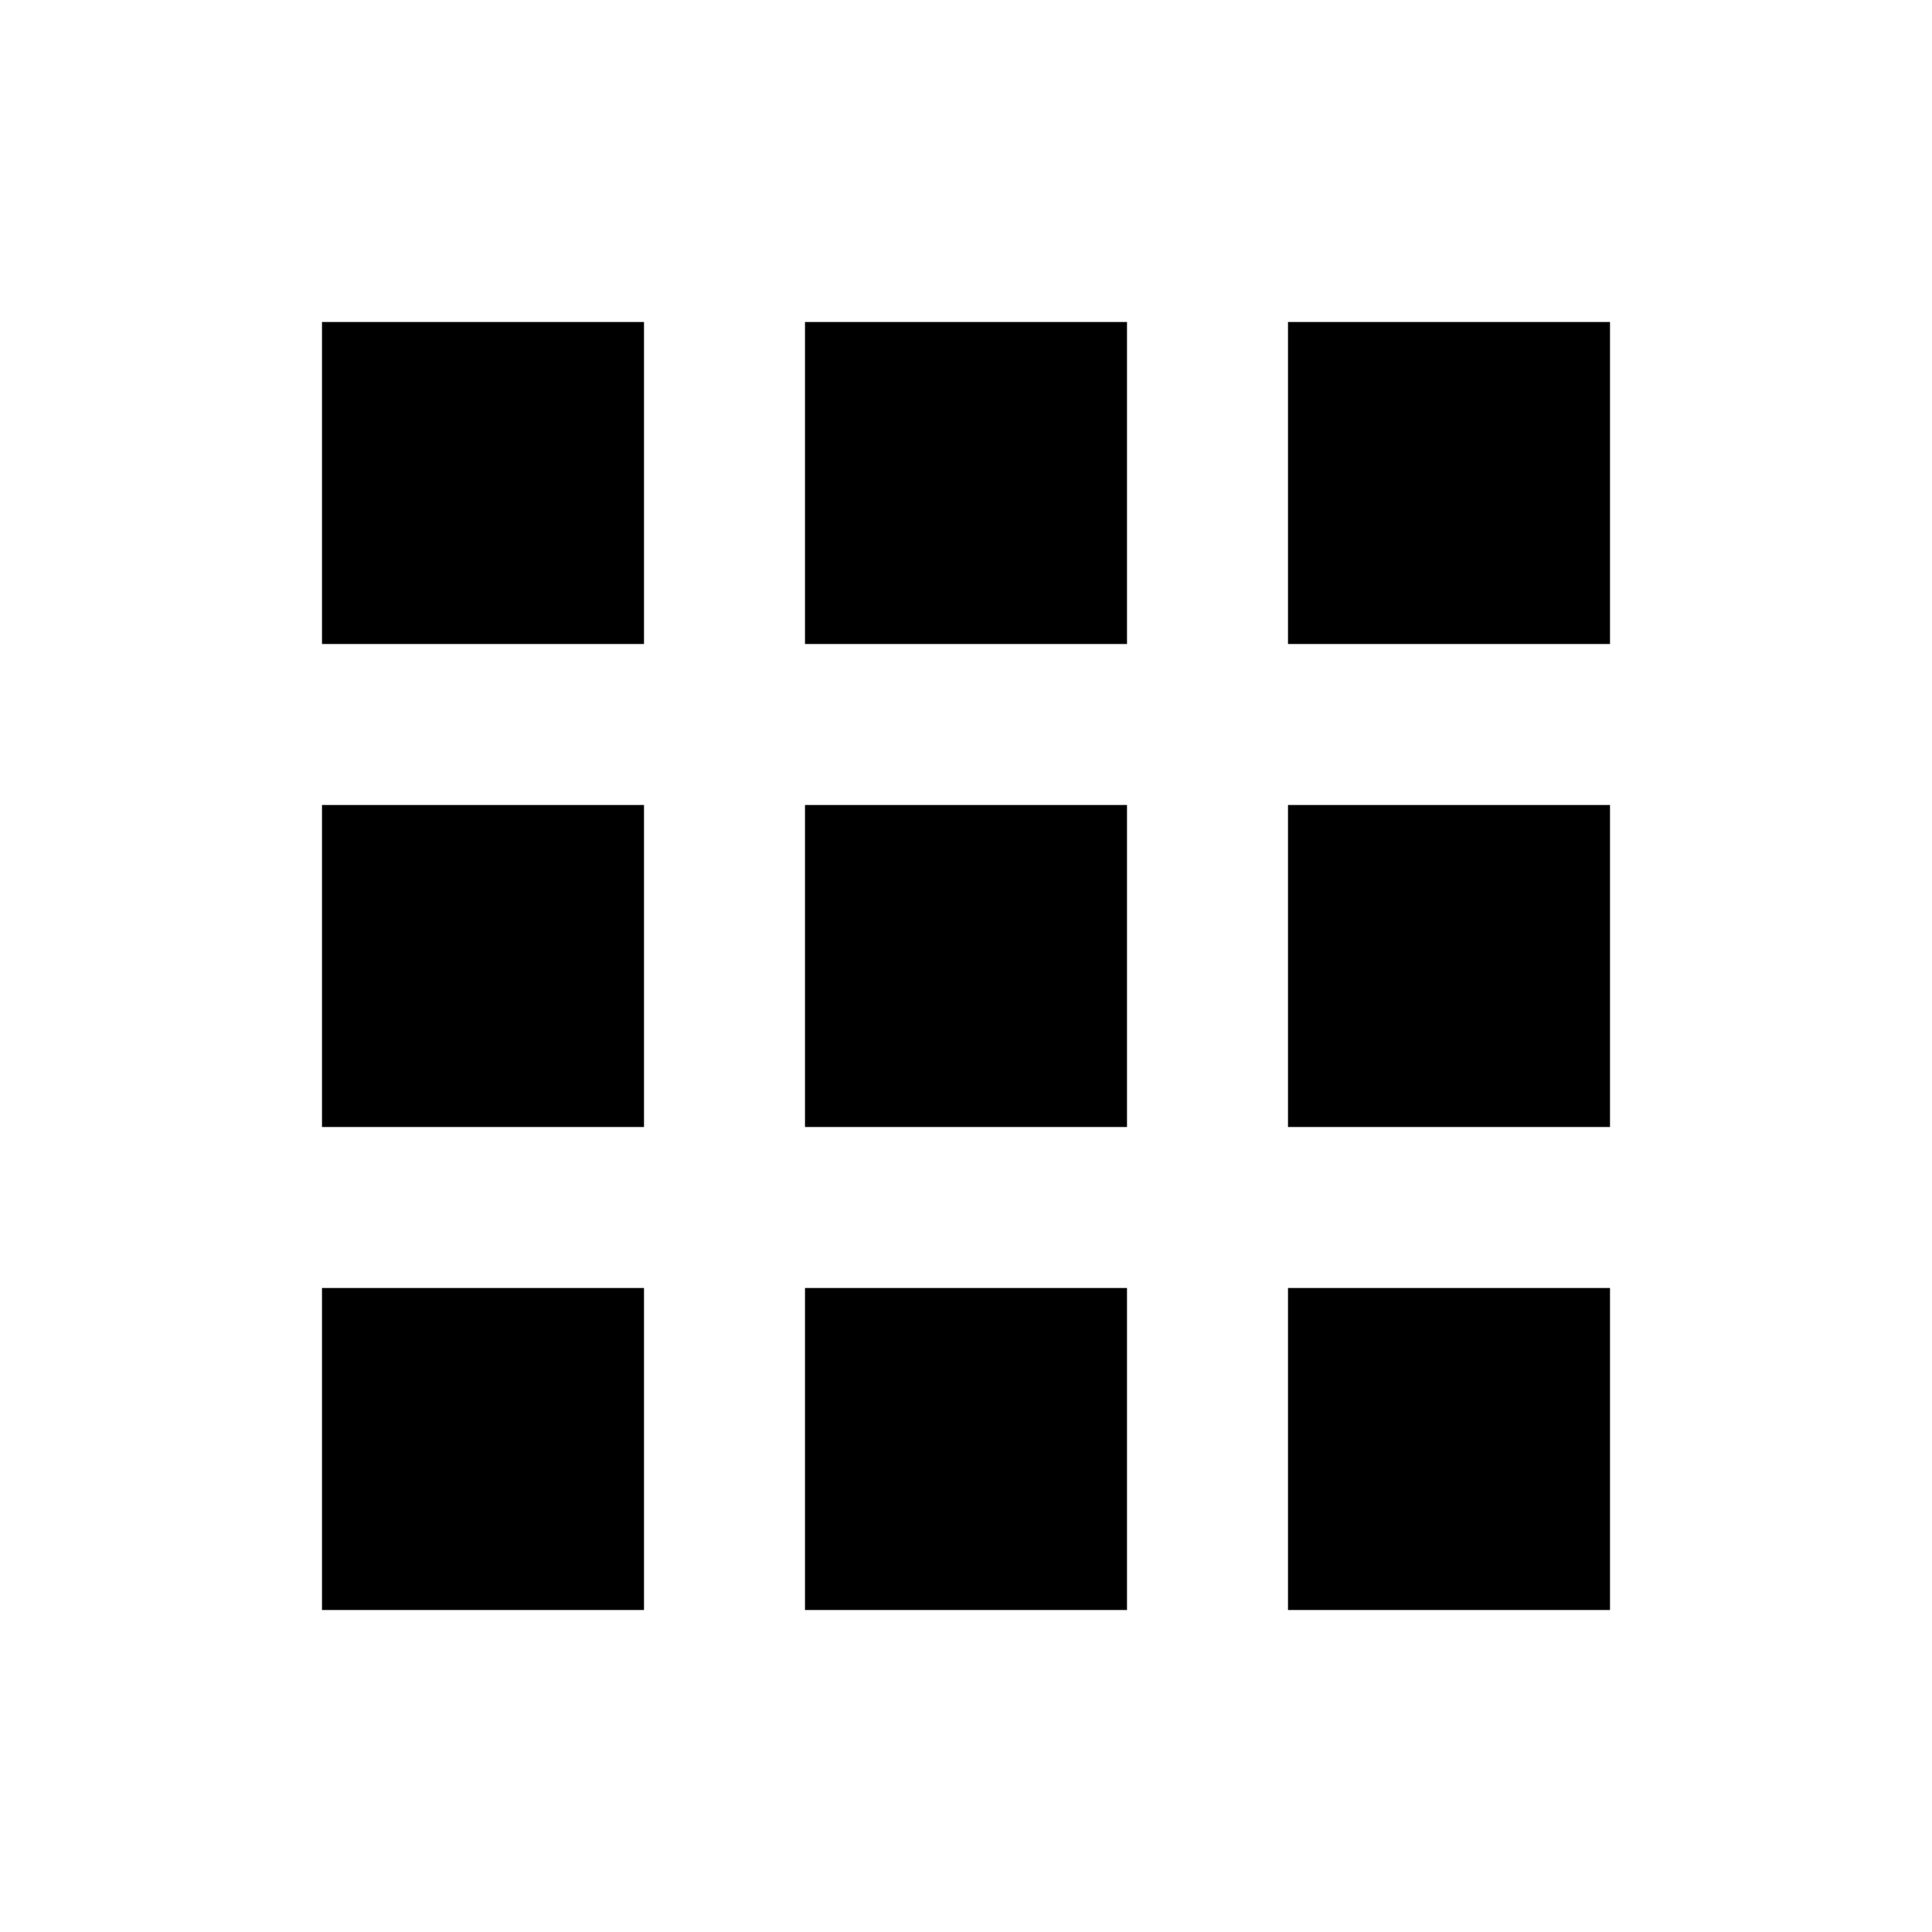
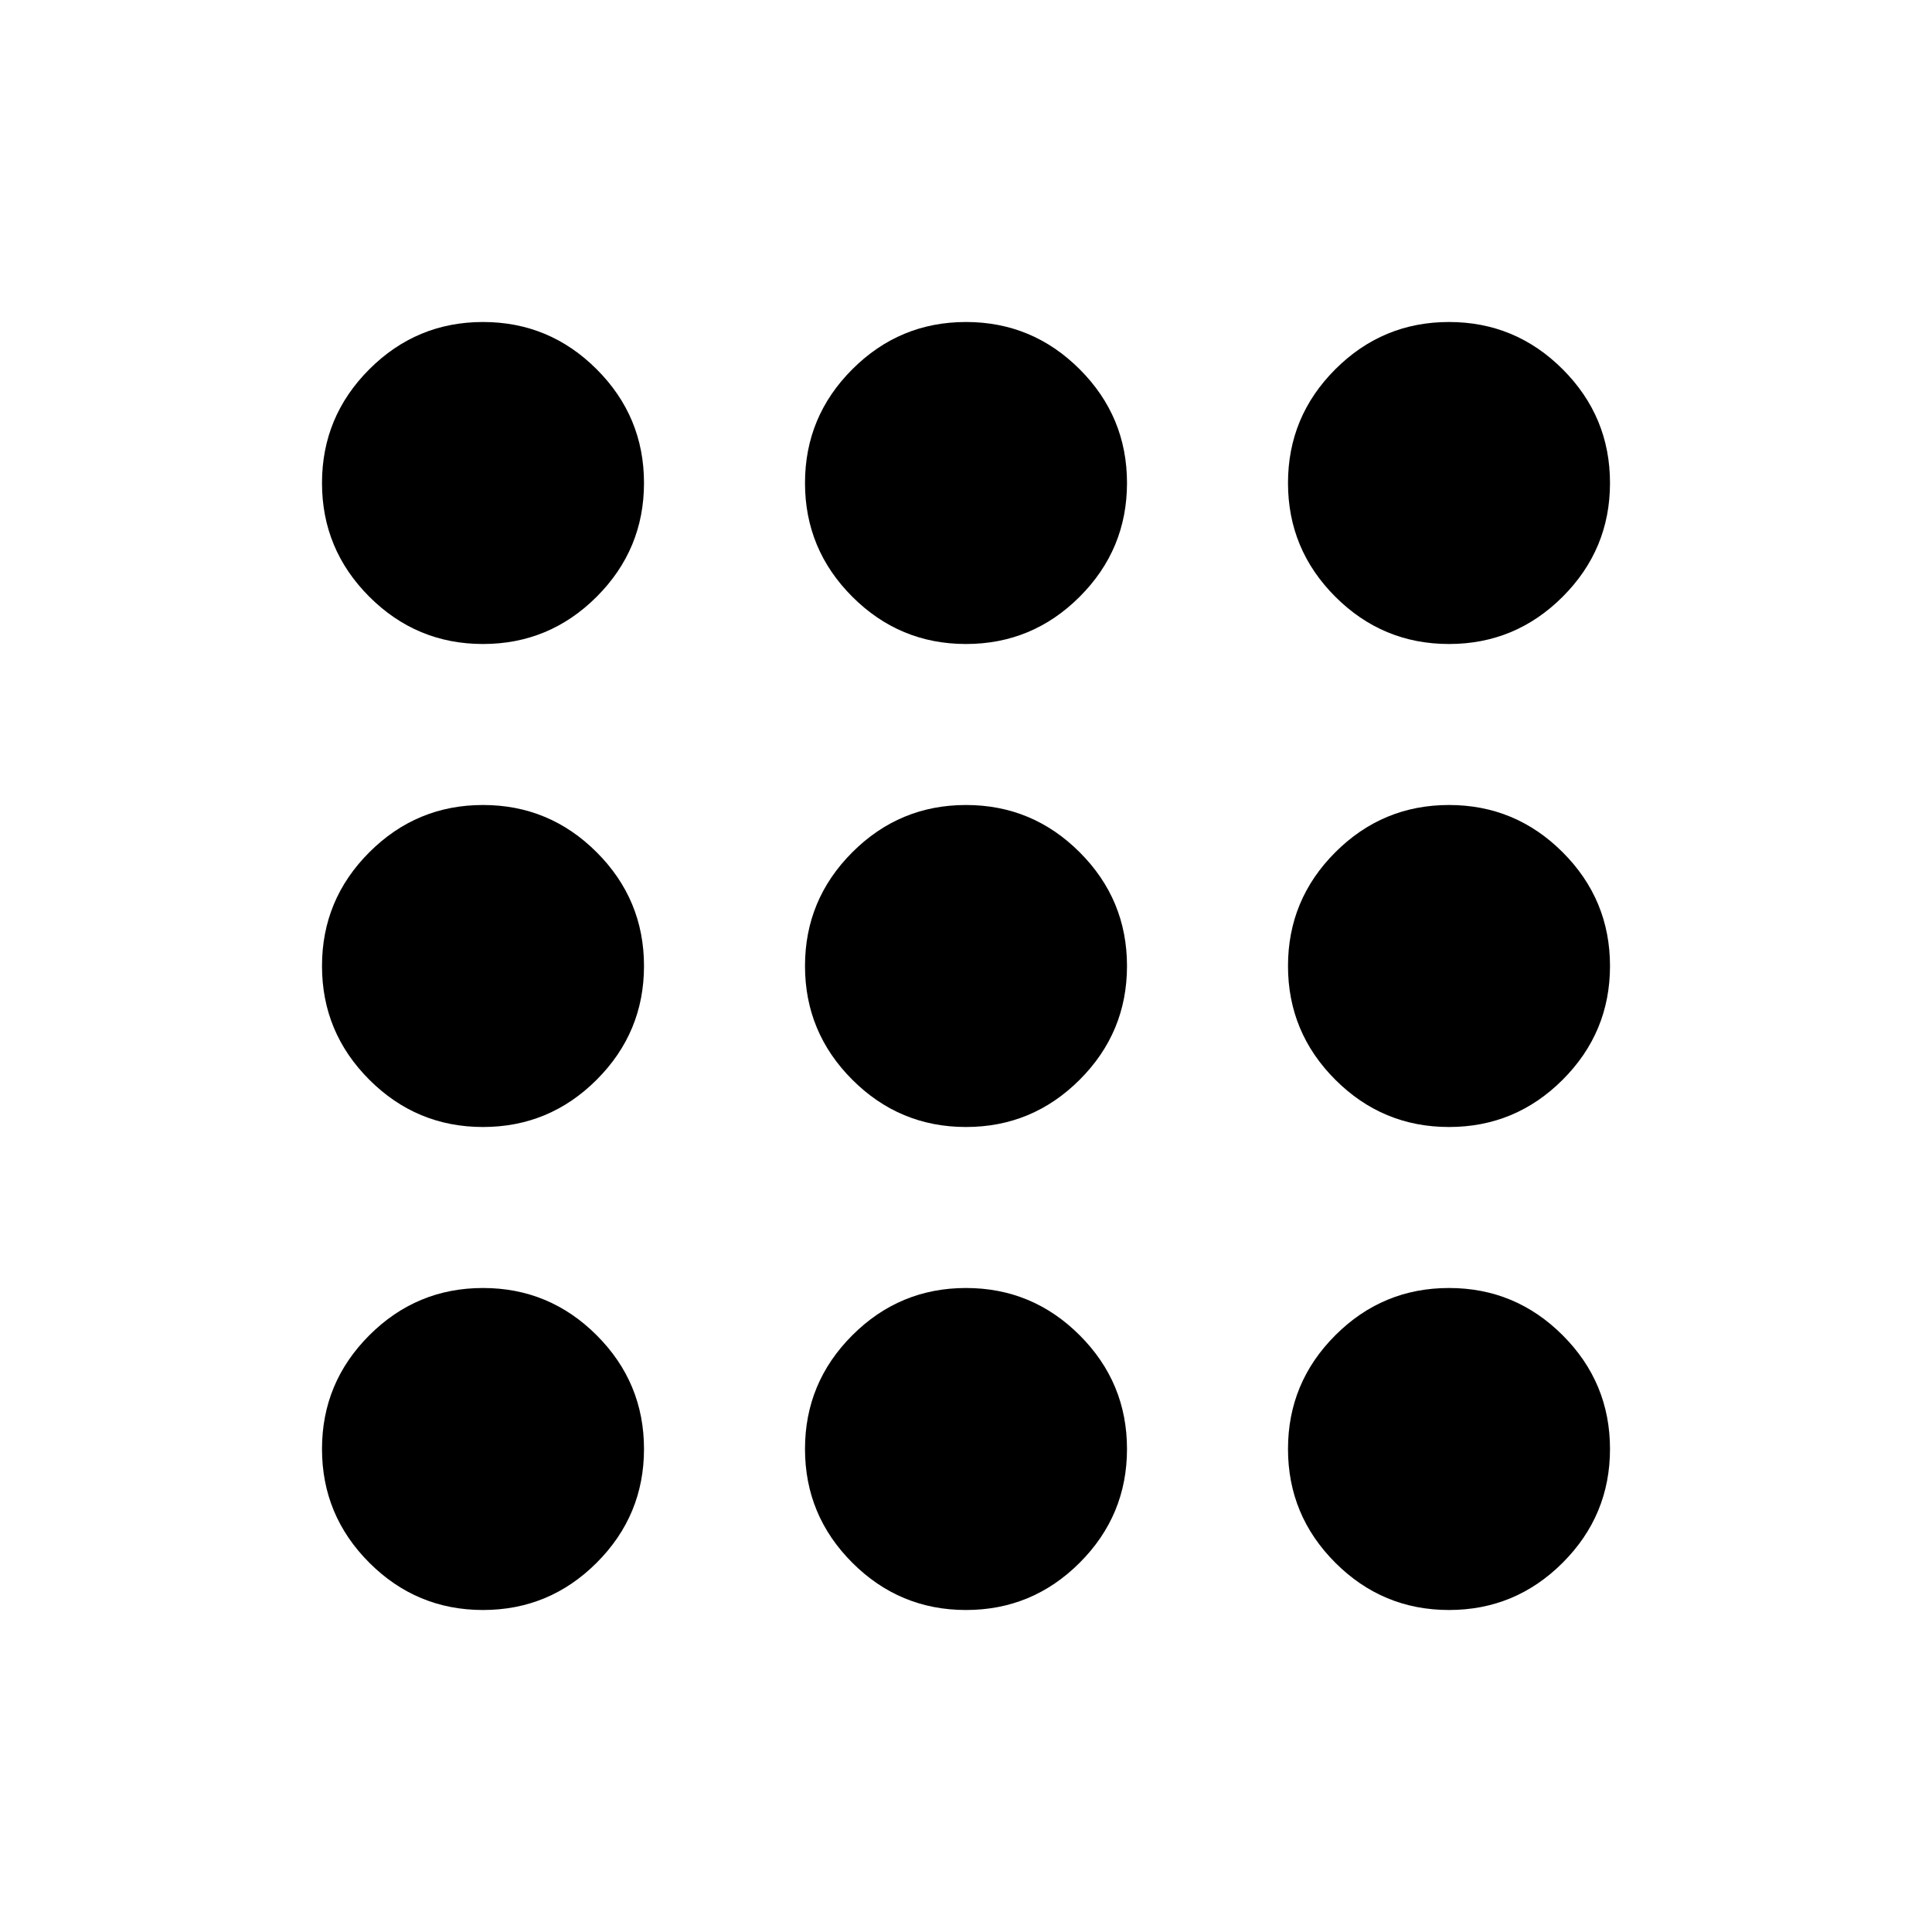
- <svg xmlns="http://www.w3.org/2000/svg" height="24" viewBox="0 0 24 24" width="24">
-   <path d="M0 0h24v24H0V0z" fill="none" />
-   <path d="M4 8h4V4H4v4zm6 12h4v-4h-4v4zm-6 0h4v-4H4v4zm0-6h4v-4H4v4zm6 0h4v-4h-4v4zm6-10v4h4V4h-4zm-6 4h4V4h-4v4zm6 6h4v-4h-4v4zm0 6h4v-4h-4v4z" />
+ <svg xmlns="http://www.w3.org/2000/svg" viewBox="0 -960 960 960">
+   <path d="M240-160q-33 0-56.5-23.5T160-240q0-33 23.5-56.5T240-320q33 0 56.5 23.5T320-240q0 33-23.5 56.5T240-160Zm240 0q-33 0-56.5-23.5T400-240q0-33 23.5-56.5T480-320q33 0 56.5 23.5T560-240q0 33-23.5 56.5T480-160Zm240 0q-33 0-56.5-23.5T640-240q0-33 23.5-56.5T720-320q33 0 56.5 23.5T800-240q0 33-23.5 56.5T720-160ZM240-400q-33 0-56.5-23.5T160-480q0-33 23.5-56.5T240-560q33 0 56.5 23.5T320-480q0 33-23.5 56.5T240-400Zm240 0q-33 0-56.5-23.5T400-480q0-33 23.5-56.5T480-560q33 0 56.5 23.5T560-480q0 33-23.5 56.5T480-400Zm240 0q-33 0-56.5-23.5T640-480q0-33 23.5-56.5T720-560q33 0 56.5 23.5T800-480q0 33-23.5 56.5T720-400ZM240-640q-33 0-56.5-23.5T160-720q0-33 23.5-56.5T240-800q33 0 56.5 23.5T320-720q0 33-23.5 56.5T240-640Zm240 0q-33 0-56.5-23.5T400-720q0-33 23.5-56.5T480-800q33 0 56.5 23.5T560-720q0 33-23.5 56.5T480-640Zm240 0q-33 0-56.5-23.5T640-720q0-33 23.5-56.5T720-800q33 0 56.5 23.5T800-720q0 33-23.5 56.5T720-640Z" />
</svg>
